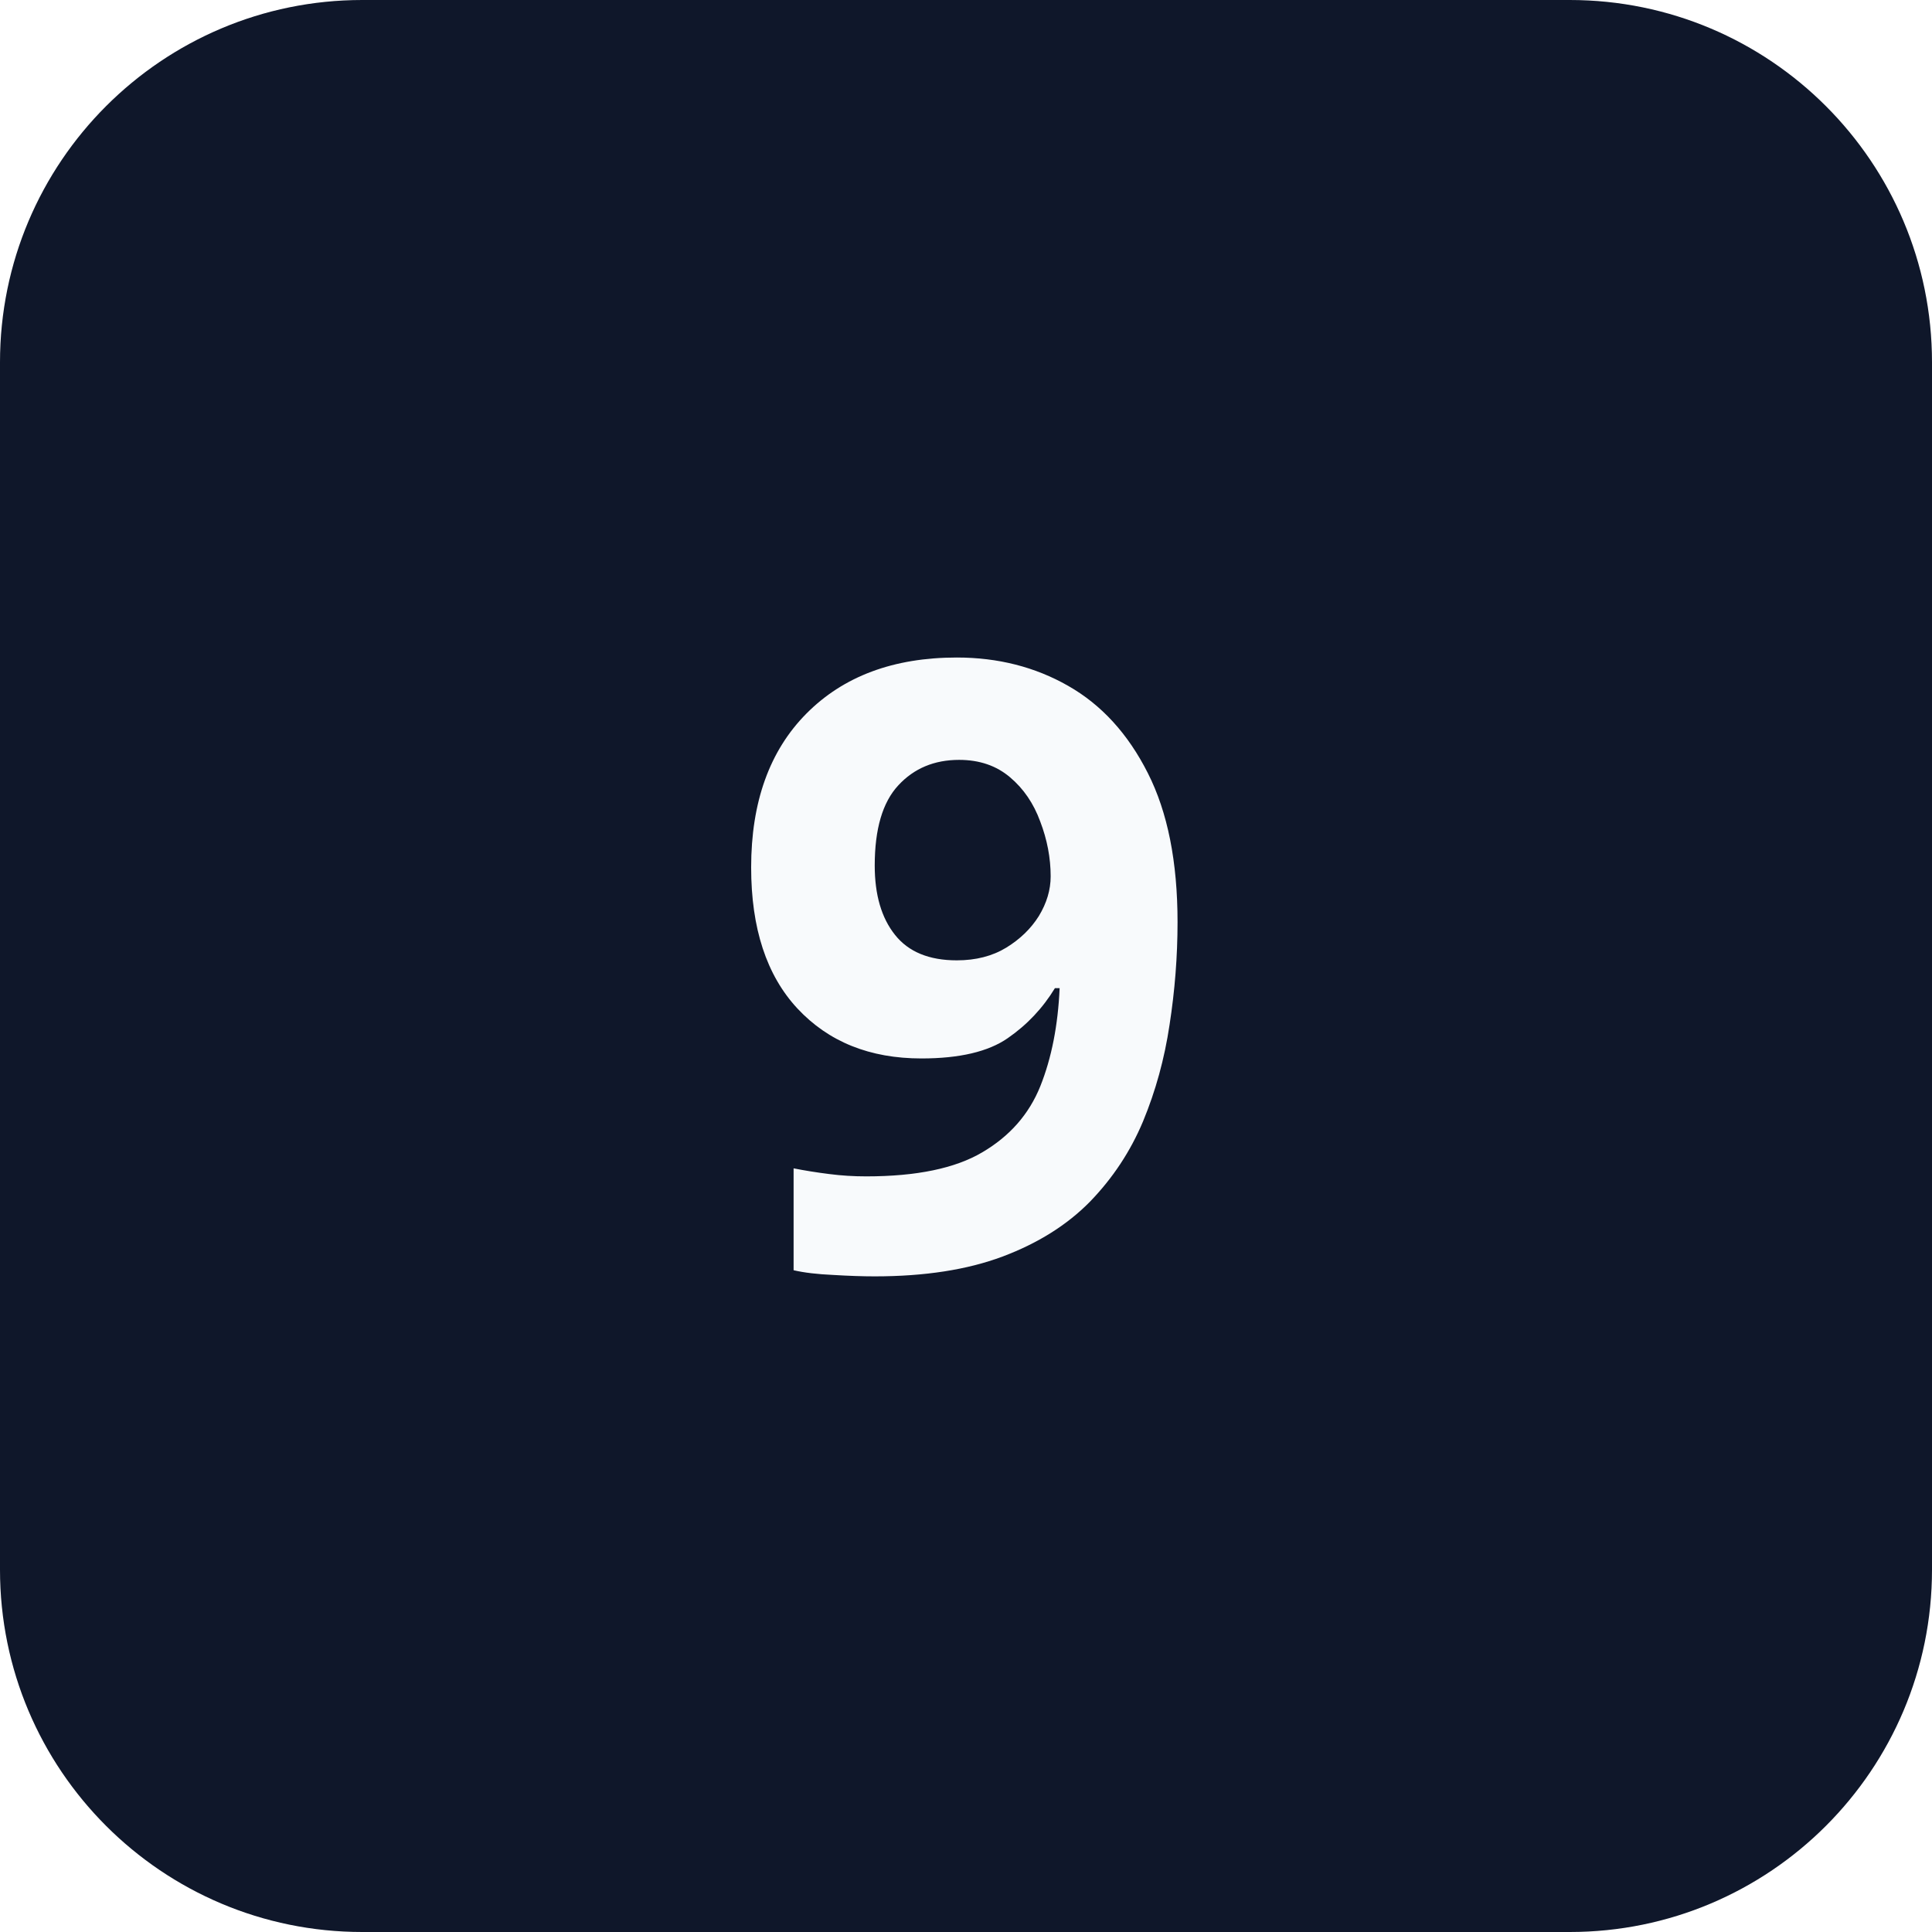
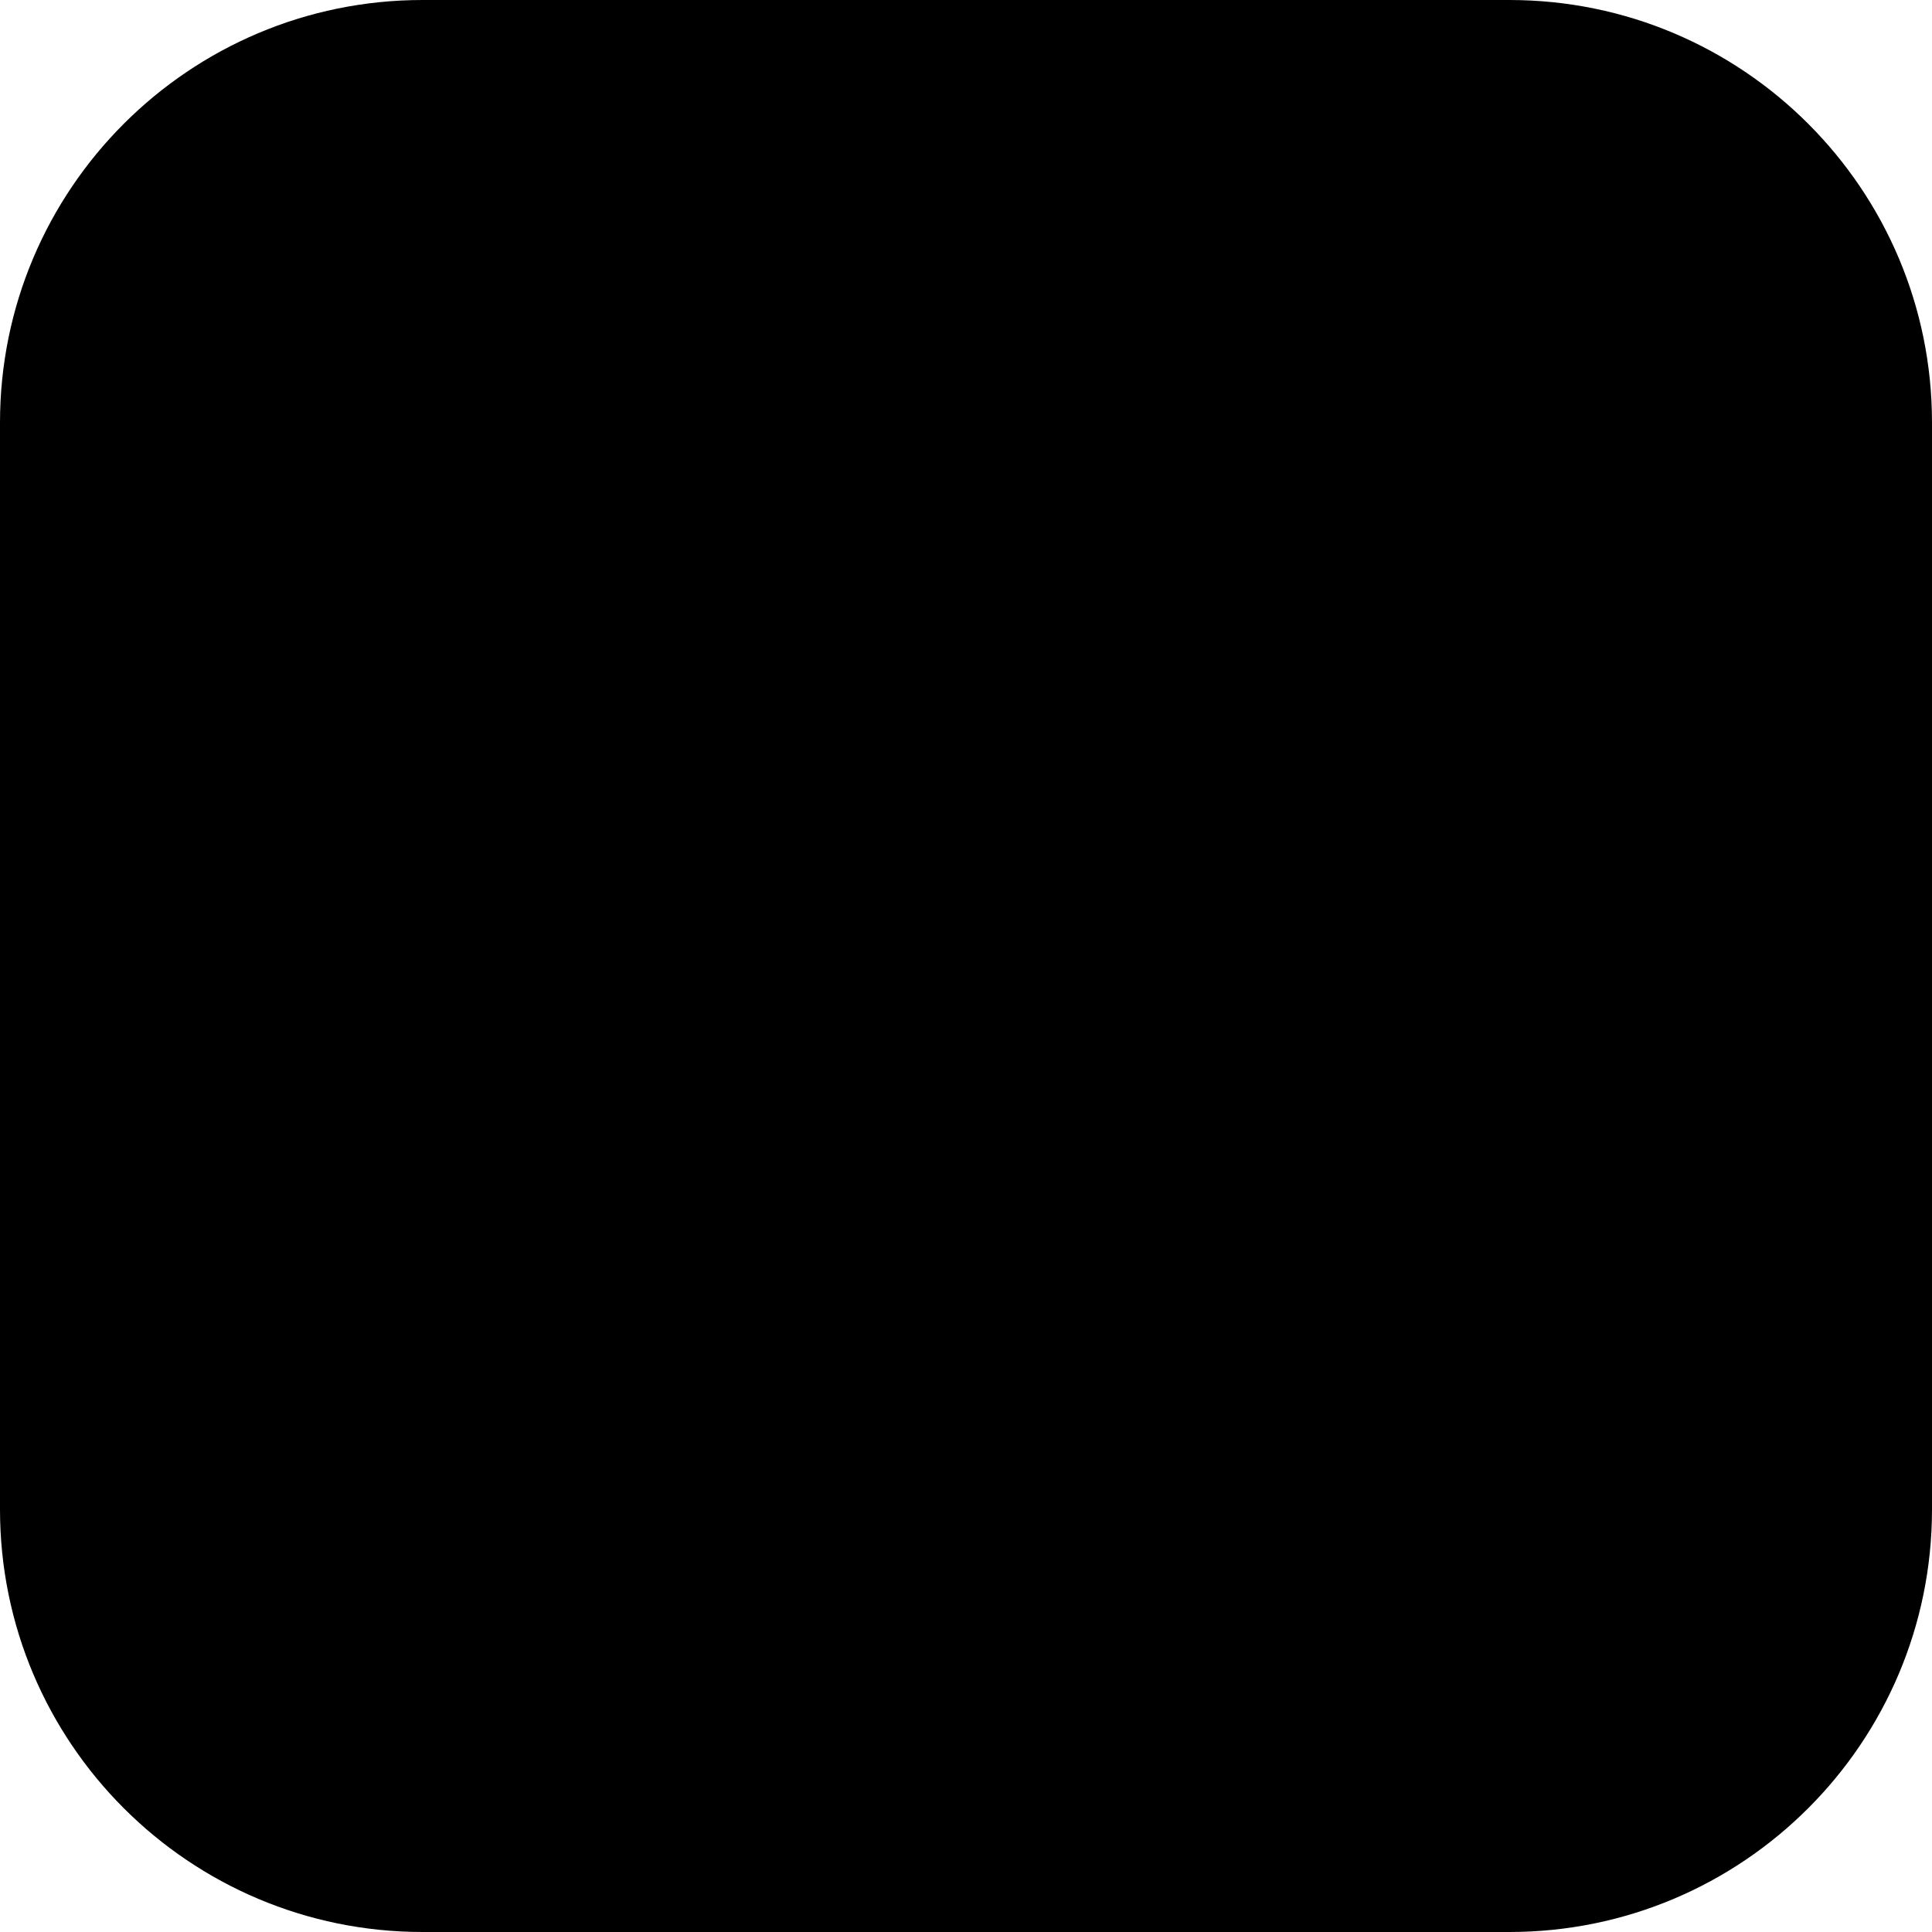
<svg xmlns="http://www.w3.org/2000/svg" viewBox="0 0 64 64">
-   <rect width="64" height="64" rx="12" fill="#0f172a" />
-   <text x="32" y="42" text-anchor="middle" font-family="ui-sans-serif, system-ui" font-size="28" font-weight="700" fill="#f8fafc">9</text>
+   <rect width="64" height="64" rx="14" fill="oklch(20% 0.03 260)" />
+   <circle cx="22" cy="22" r="13" fill="oklch(74% 0.16 38)" opacity="0.9" />
+   <circle cx="42" cy="22" r="13" fill="oklch(74% 0.16 38)" opacity="0.9" />
+   <circle cx="22" cy="42" r="13" fill="oklch(74% 0.16 38)" opacity="0.9" />
+   <circle cx="42" cy="42" r="13" fill="oklch(74% 0.16 38)" opacity="0.9" />
</svg>
